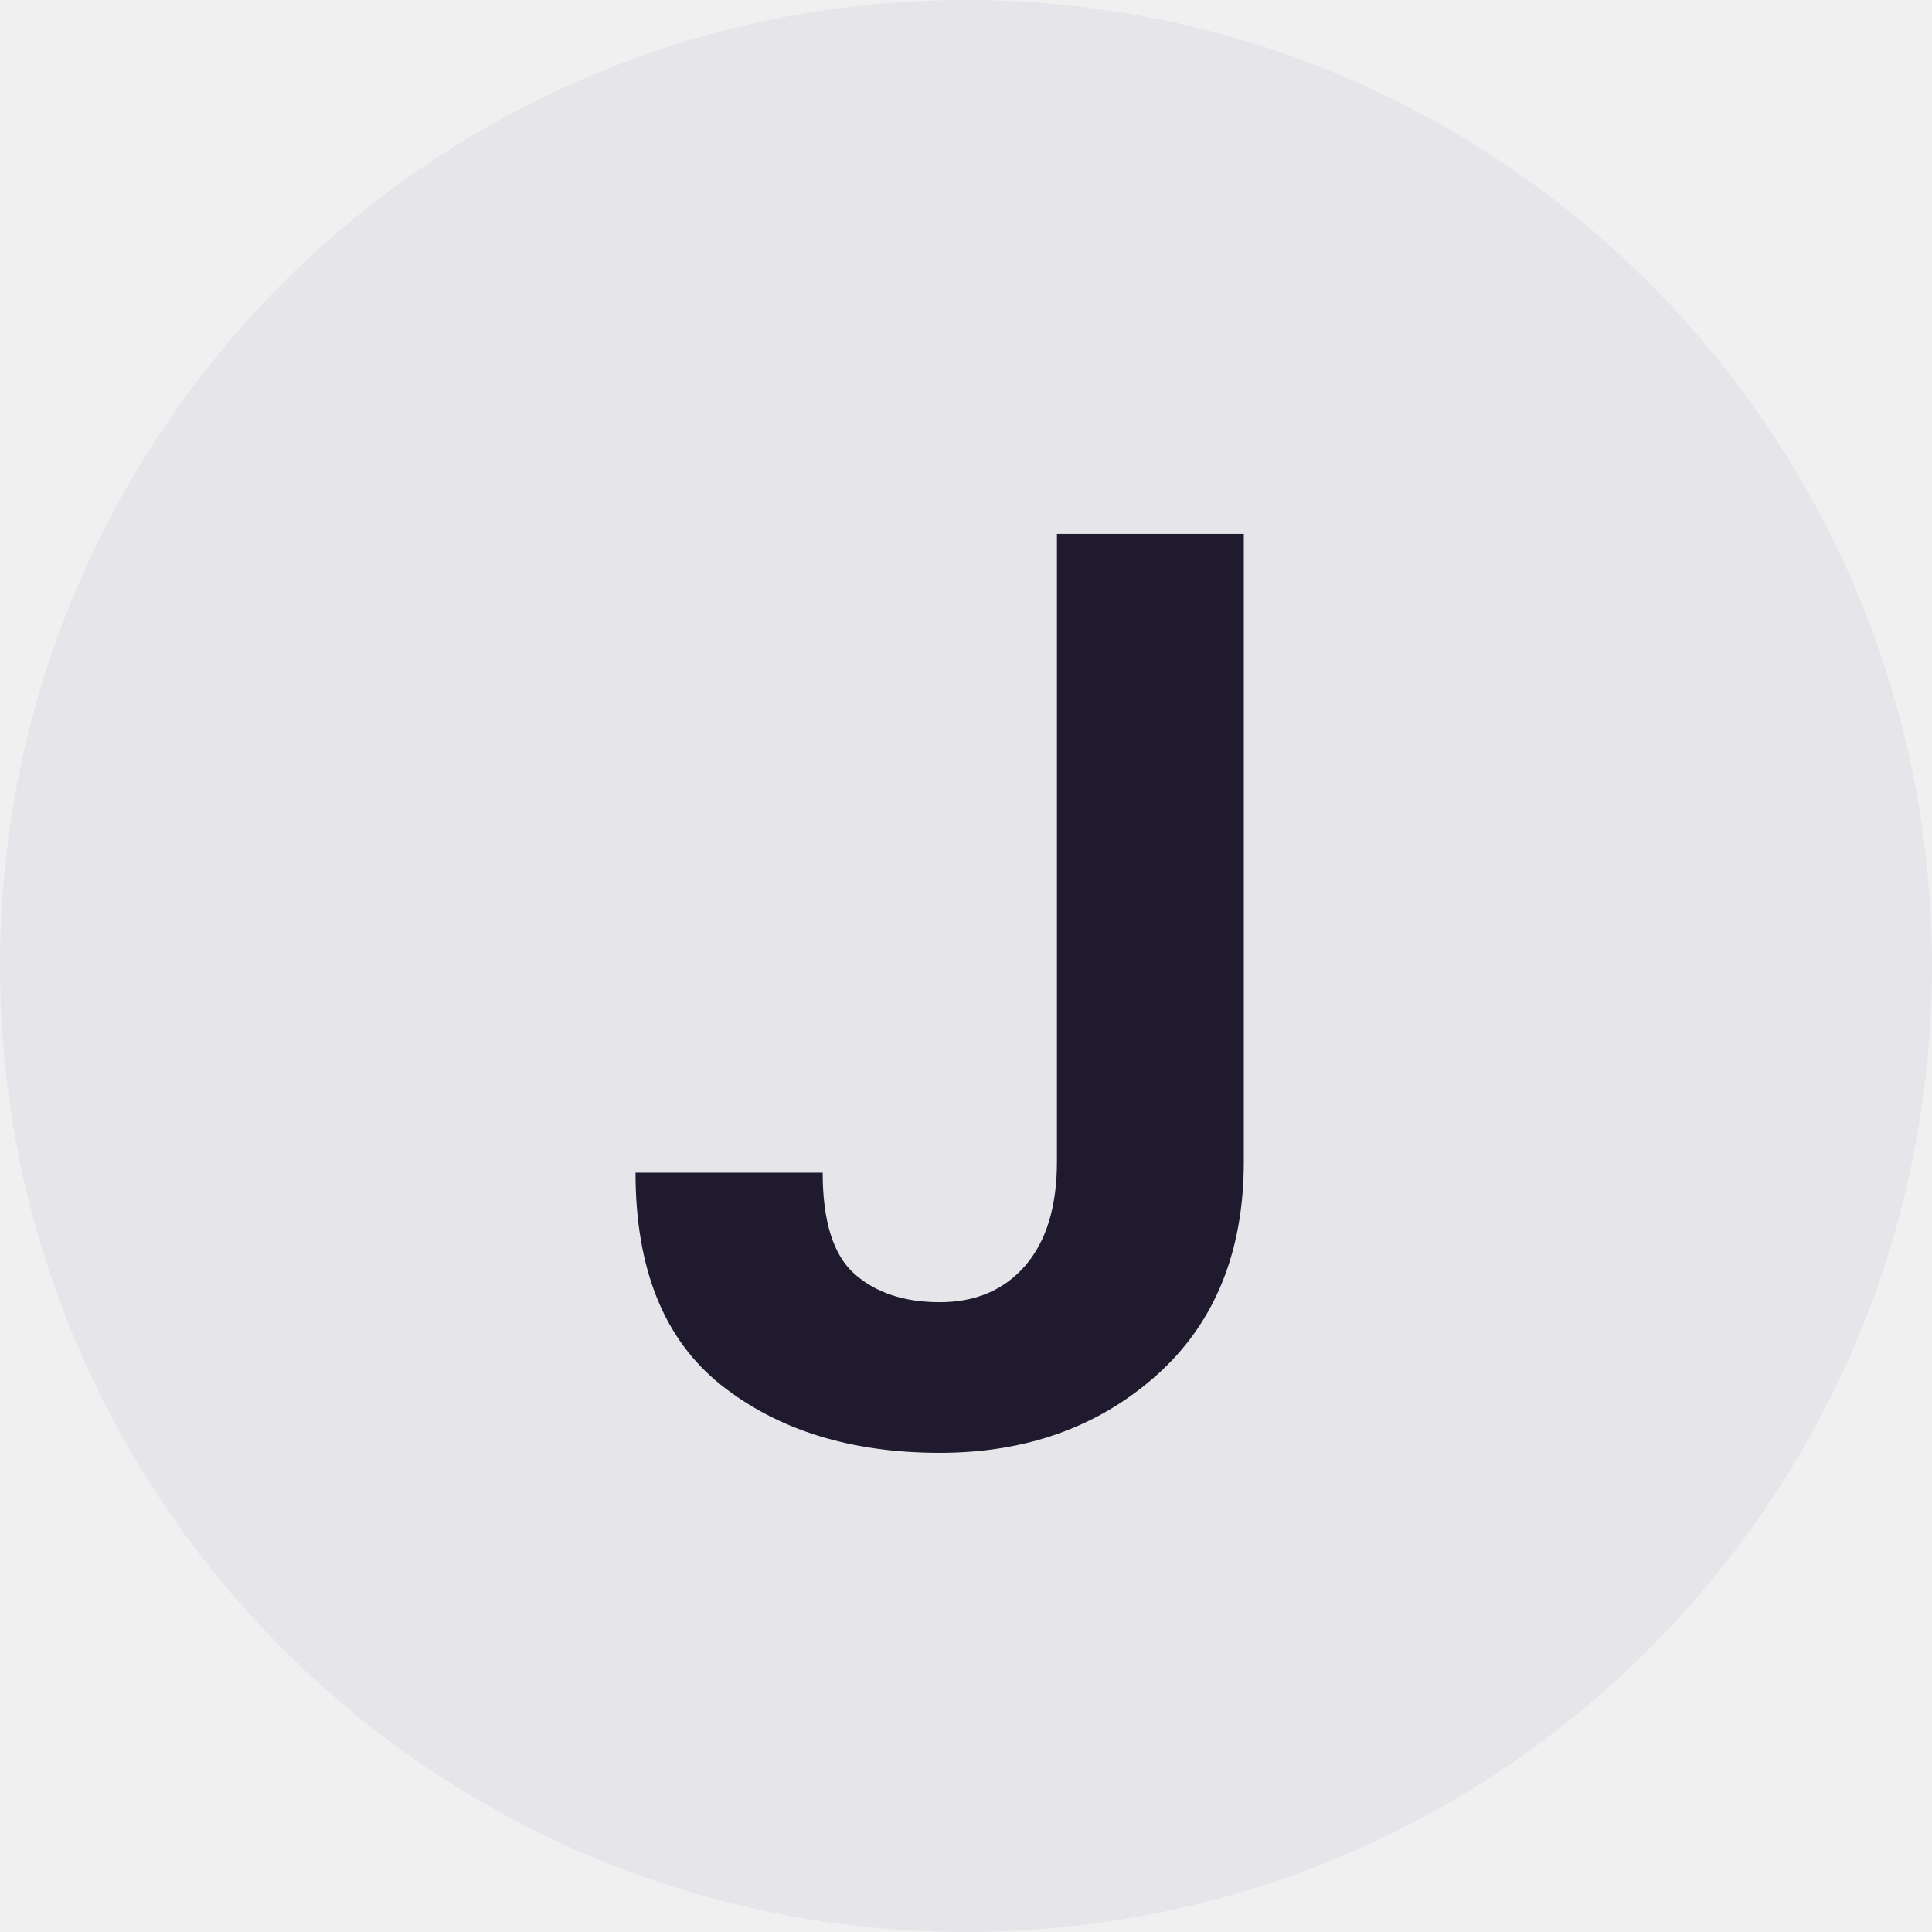
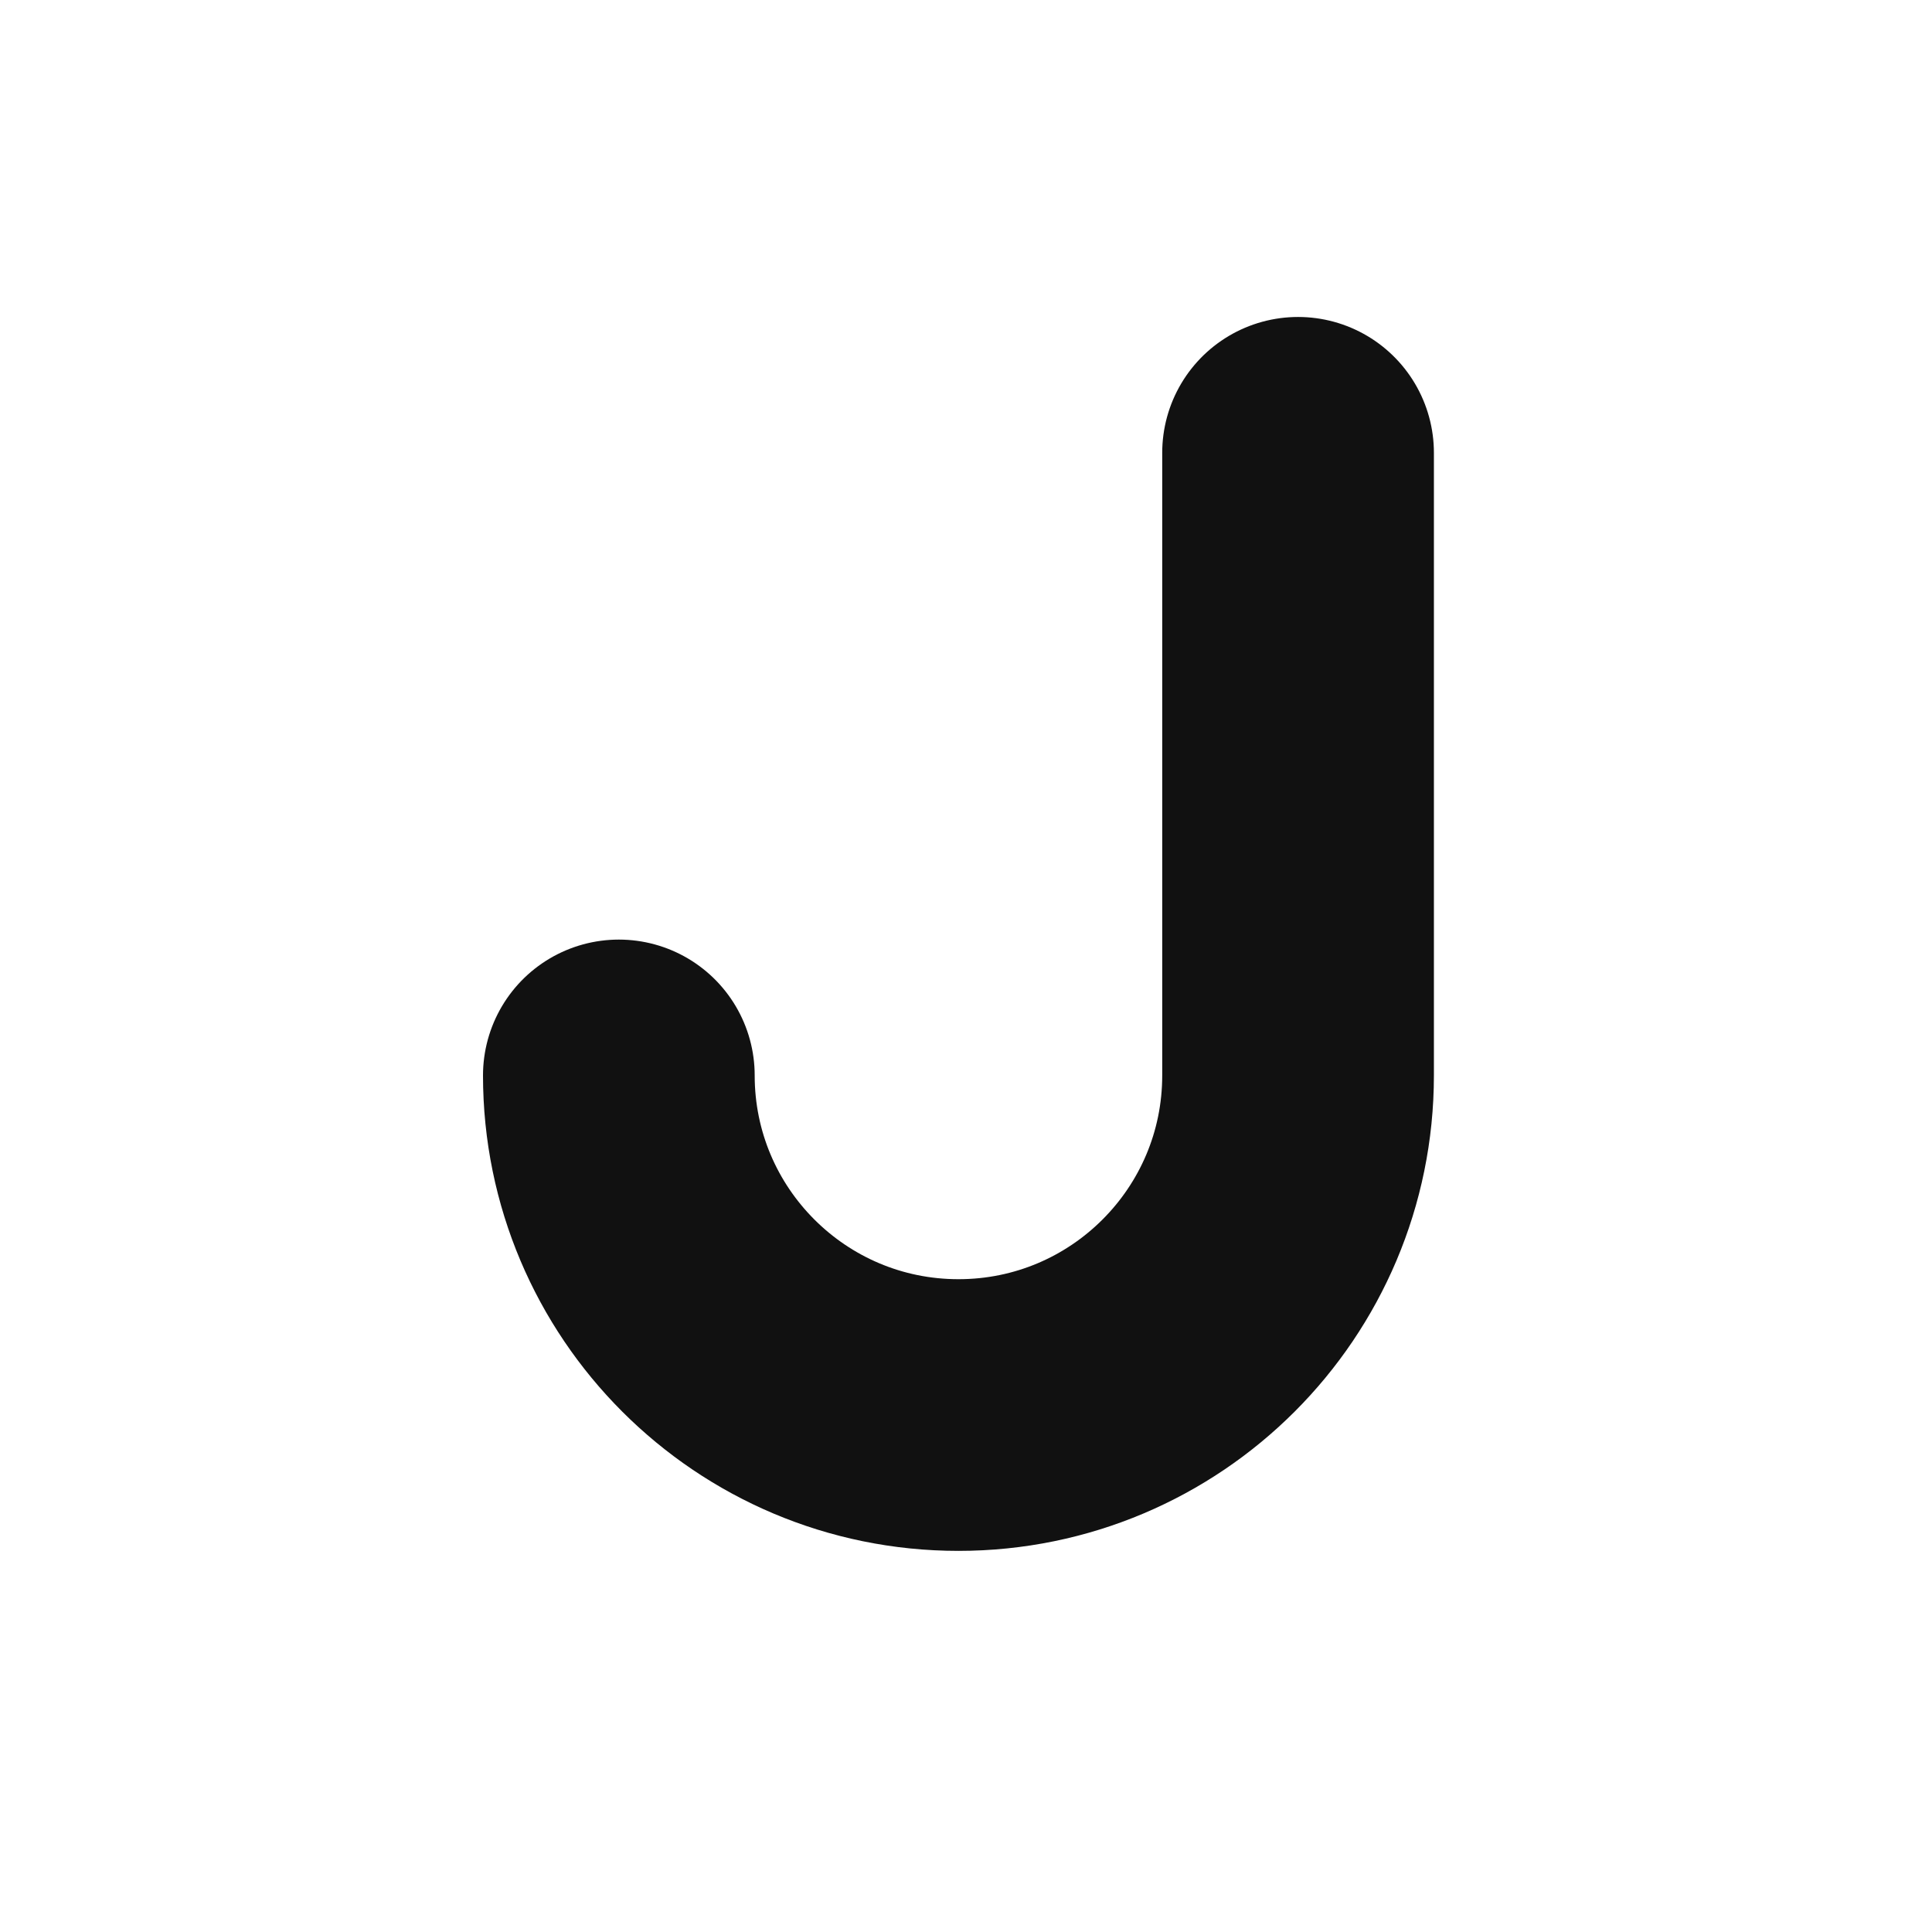
- <svg xmlns="http://www.w3.org/2000/svg" viewBox="0 0 100 100">
-   <circle cx="50" cy="50" r="50" fill="#e6e6ea" />
-   <text x="50" y="52" text-anchor="middle" dominant-baseline="central" font-family="system-ui, -apple-system, 'Segoe UI', Roboto, sans-serif" font-weight="700" font-size="66" fill="#1f1a2e">J</text>
+ <svg xmlns="http://www.w3.org/2000/svg" viewBox="0 0 512 512" width="512" height="512">
+   <rect width="512" height="512" fill="#ffffff" />
+   <path d="M344 120 V285 a90 90 0 0 1 -180 0" fill="none" stroke="#111111" stroke-width="72" stroke-linecap="round" stroke-linejoin="round" />
</svg>
